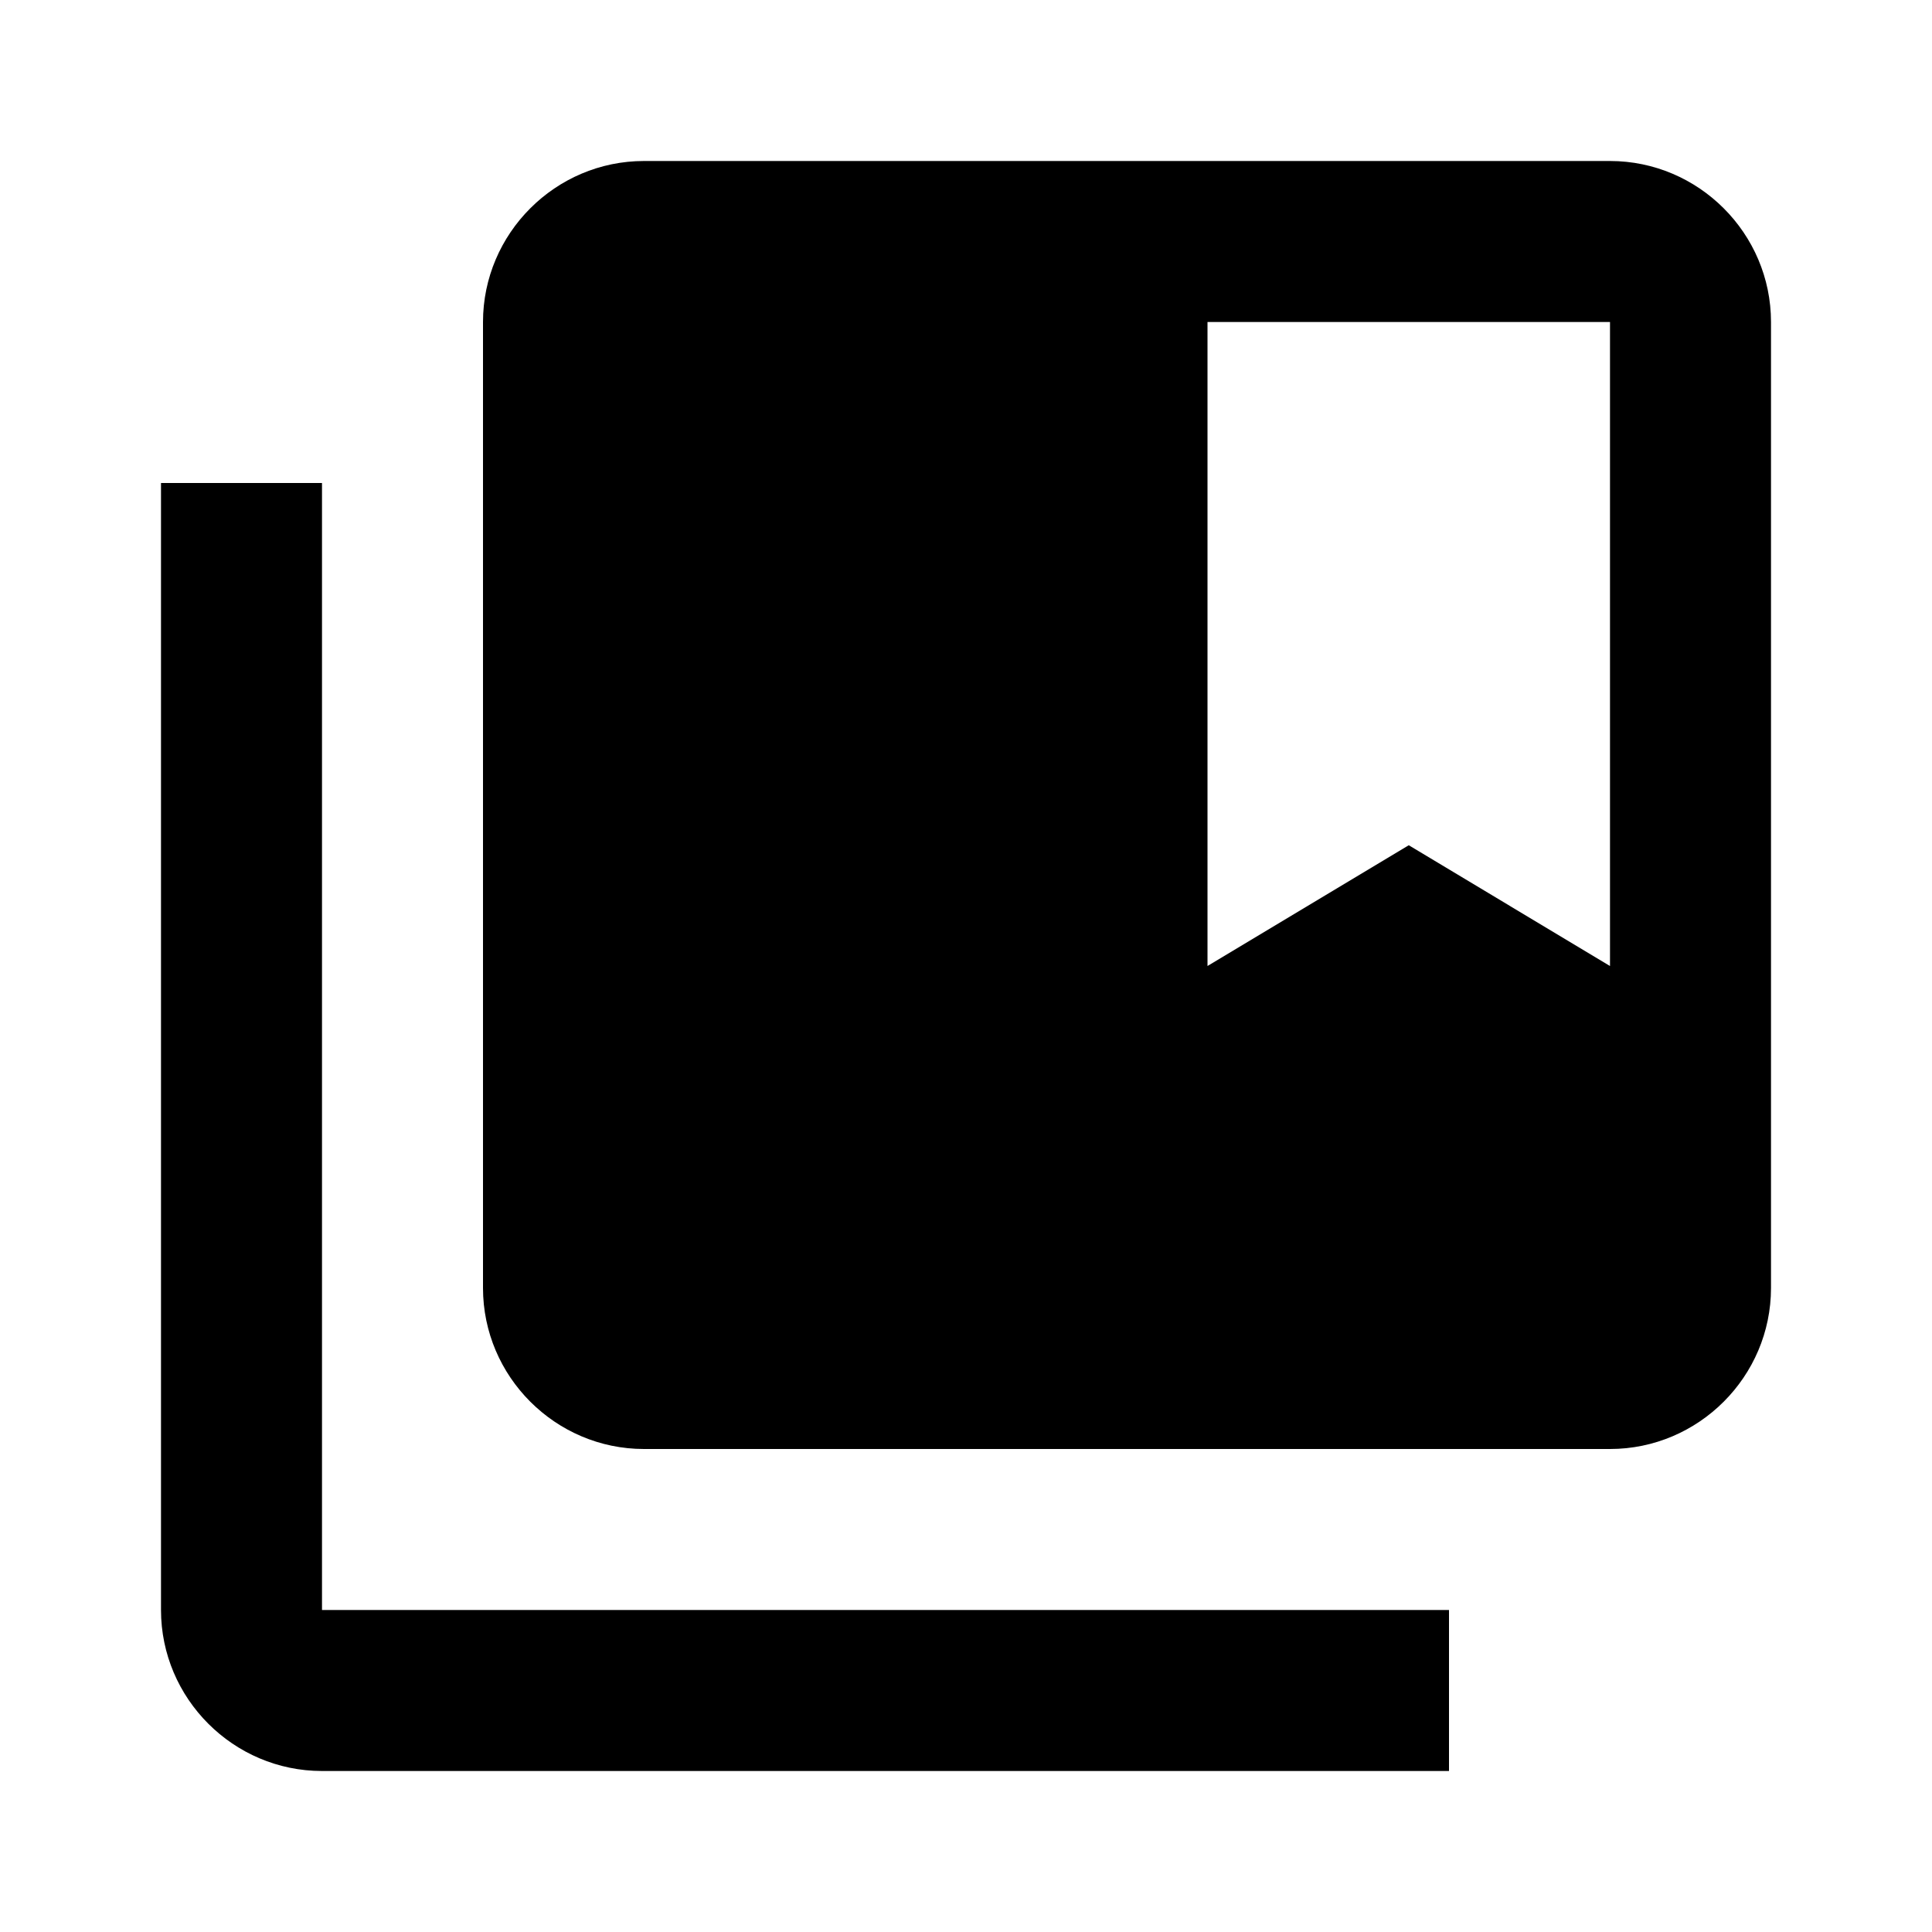
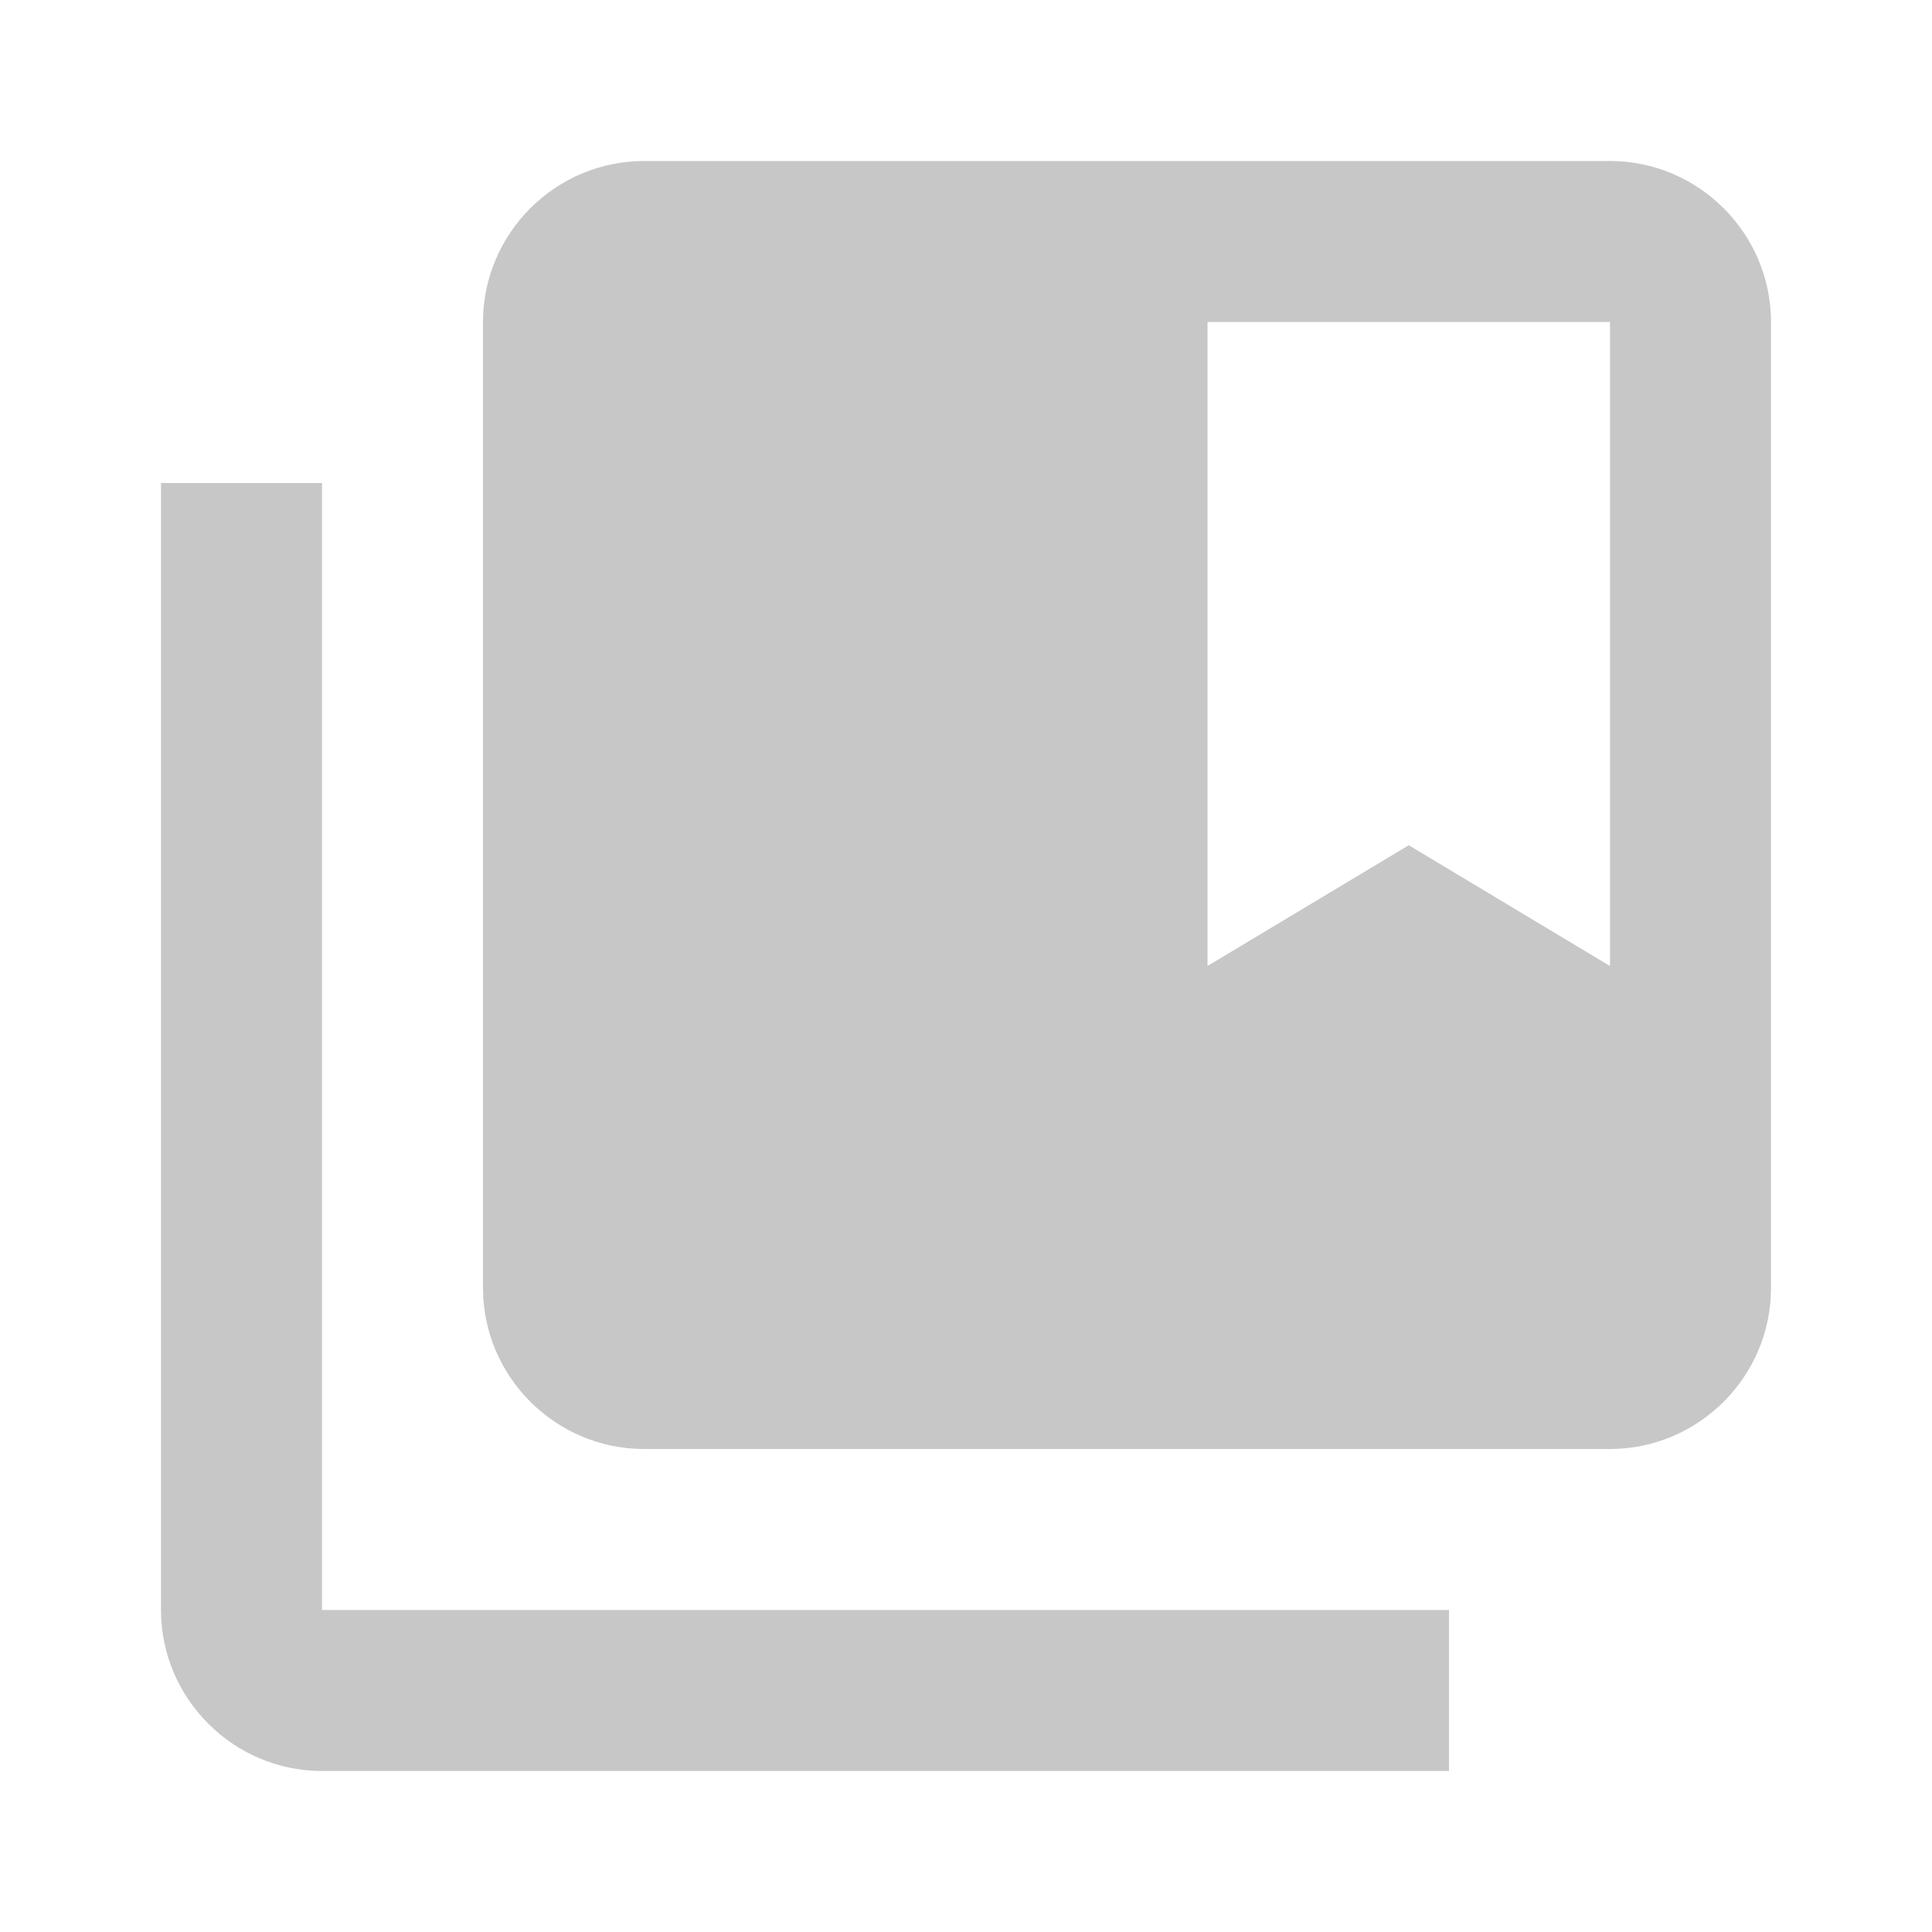
<svg xmlns="http://www.w3.org/2000/svg" viewBox="0 0 24 24" id="vector">
-   <path id="path_1" d="M 4 6 L 2 6 L 2 20 C 2 21.1 2.9 22 4 22 L 18 22 L 18 20 L 4 20 L 4 6 Z M 20 2 L 8 2 C 6.9 2 6 2.9 6 4 L 6 16 C 6 17.1 6.9 18 8 18 L 20 18 C 21.1 18 22 17.1 22 16 L 22 4 C 22 2.9 21.1 2 20 2 Z M 20 12 L 17.5 10.5 L 15 12 L 15 4 L 20 4 L 20 12 Z" fill="#000000" />
+   <path id="path_1" d="M 4 6 L 2 6 L 2 20 C 2 21.1 2.9 22 4 22 L 18 22 L 18 20 L 4 20 L 4 6 Z M 20 2 L 8 2 C 6.9 2 6 2.9 6 4 L 6 16 C 6 17.1 6.9 18 8 18 L 20 18 C 21.1 18 22 17.1 22 16 L 22 4 C 22 2.9 21.1 2 20 2 Z M 20 12 L 17.5 10.5 L 15 12 L 15 4 L 20 4 L 20 12 Z" fill="#c7c7c7" />
</svg>
